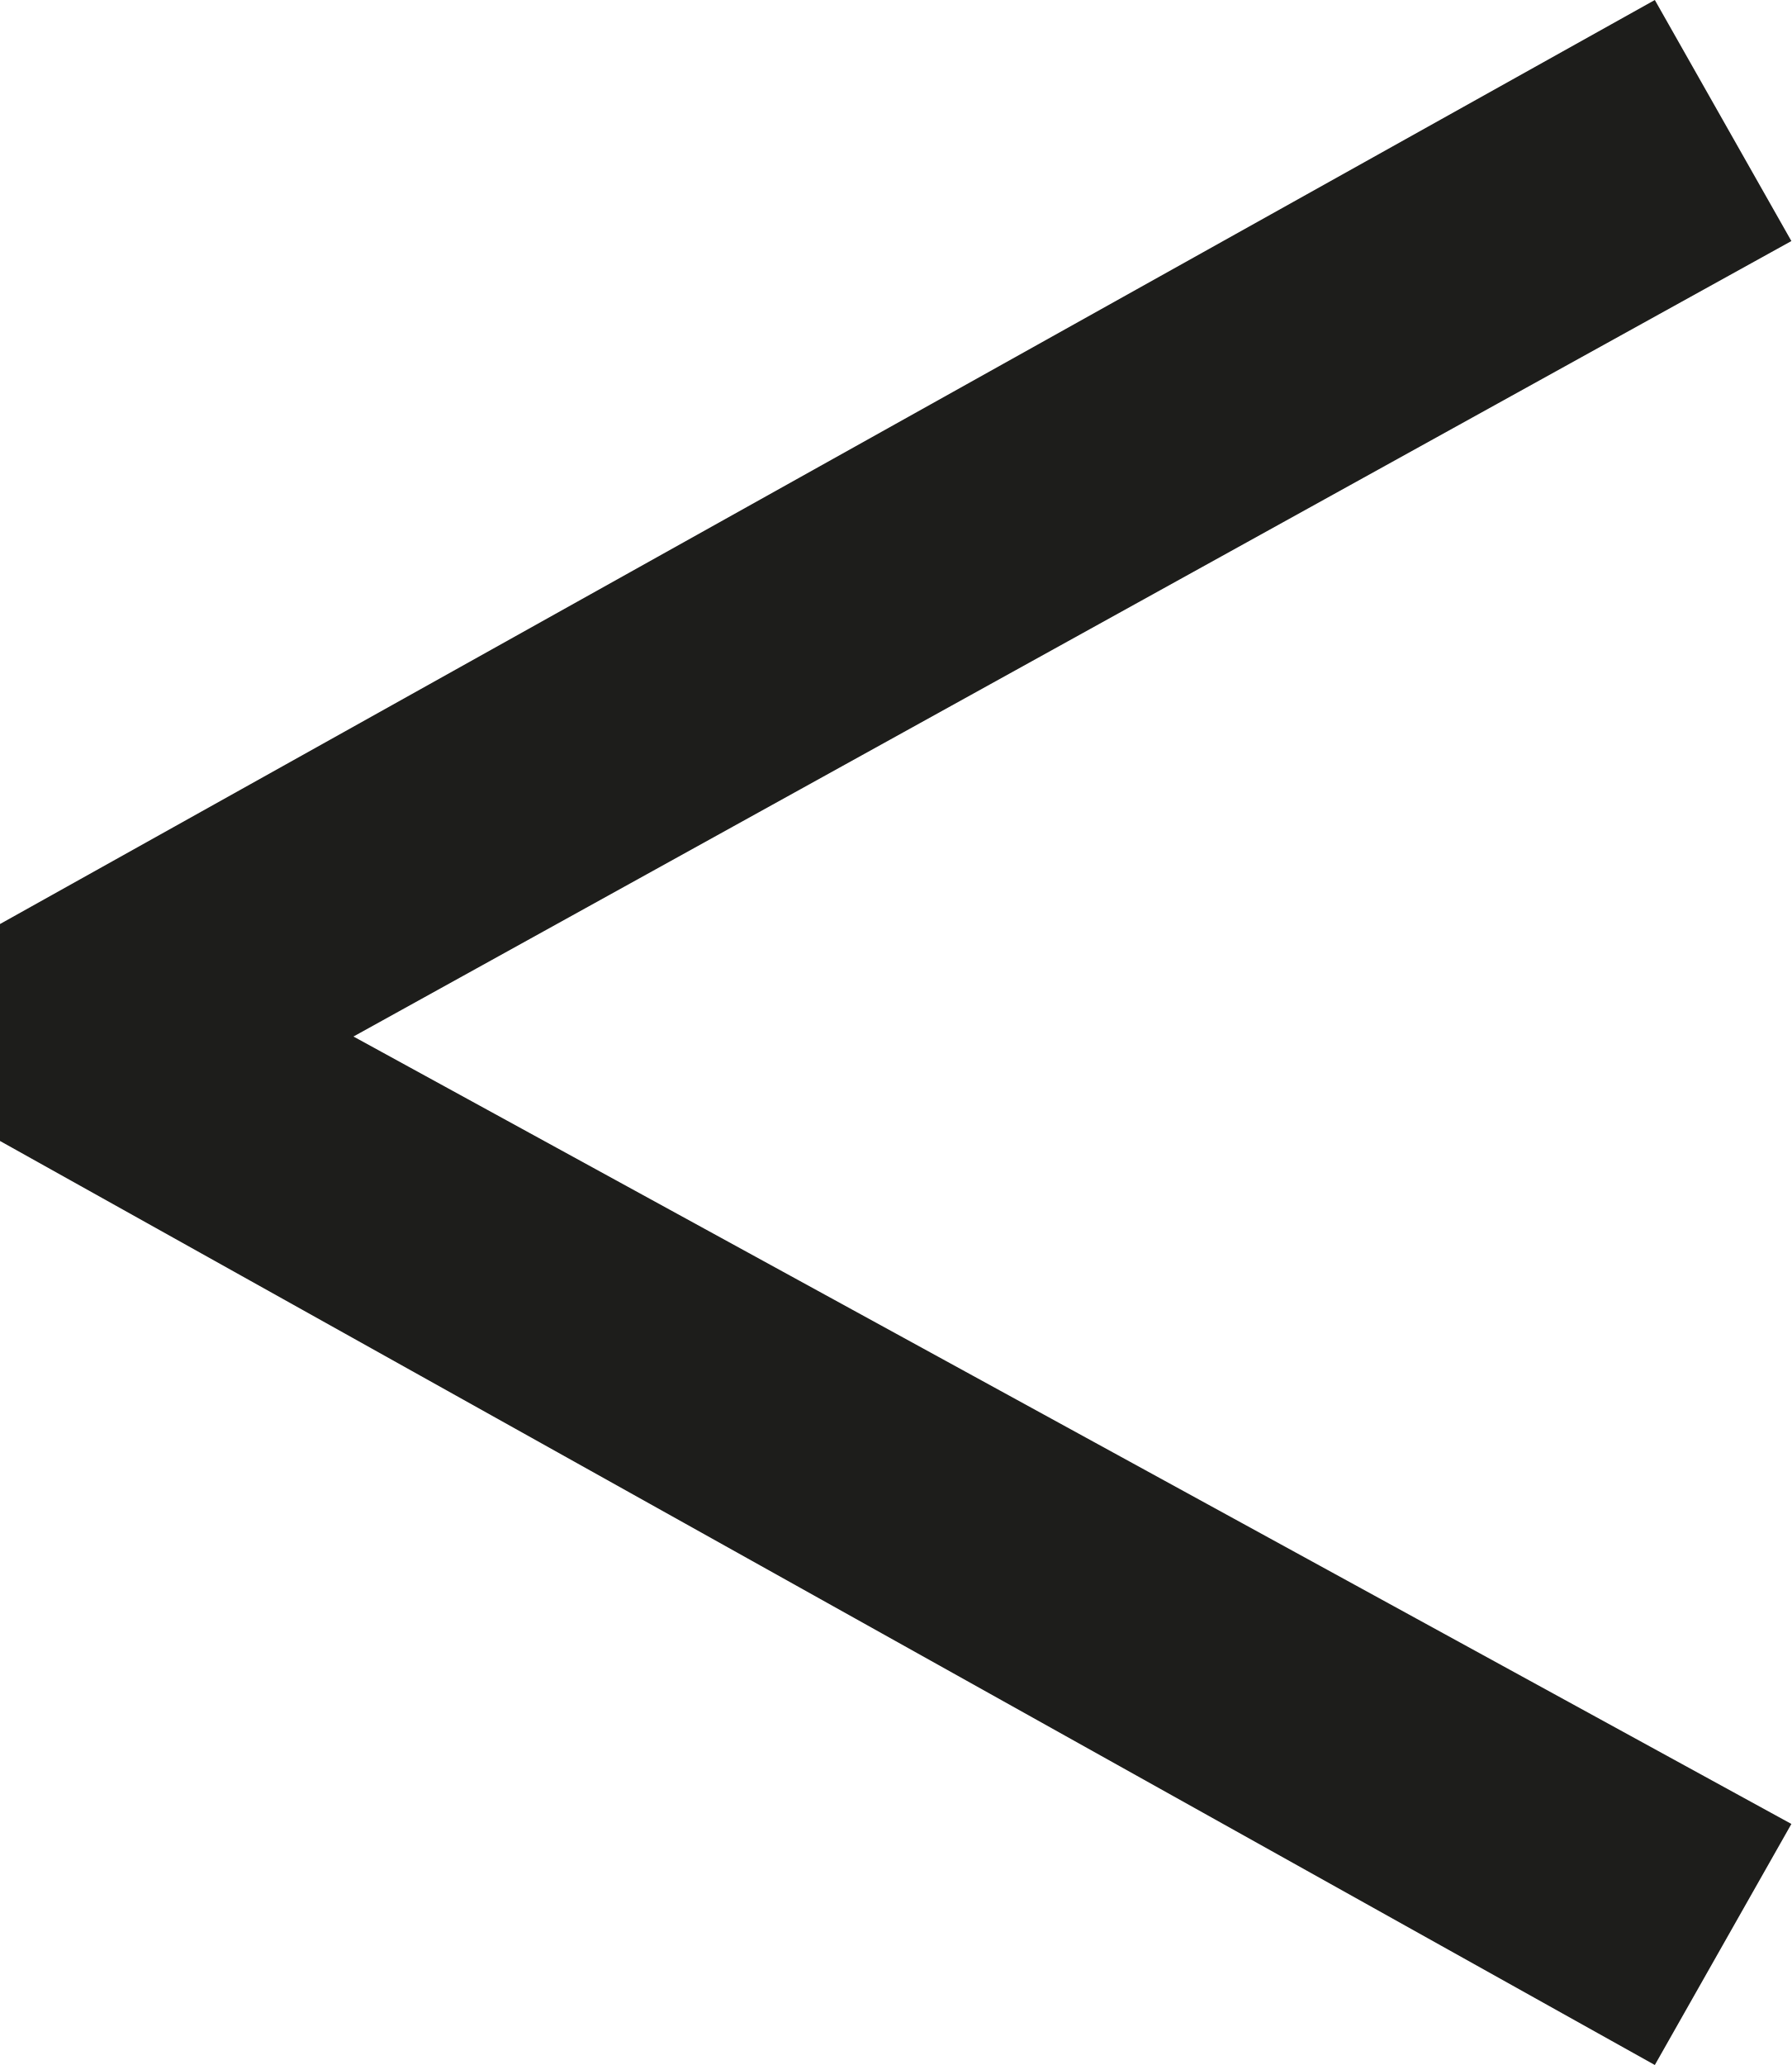
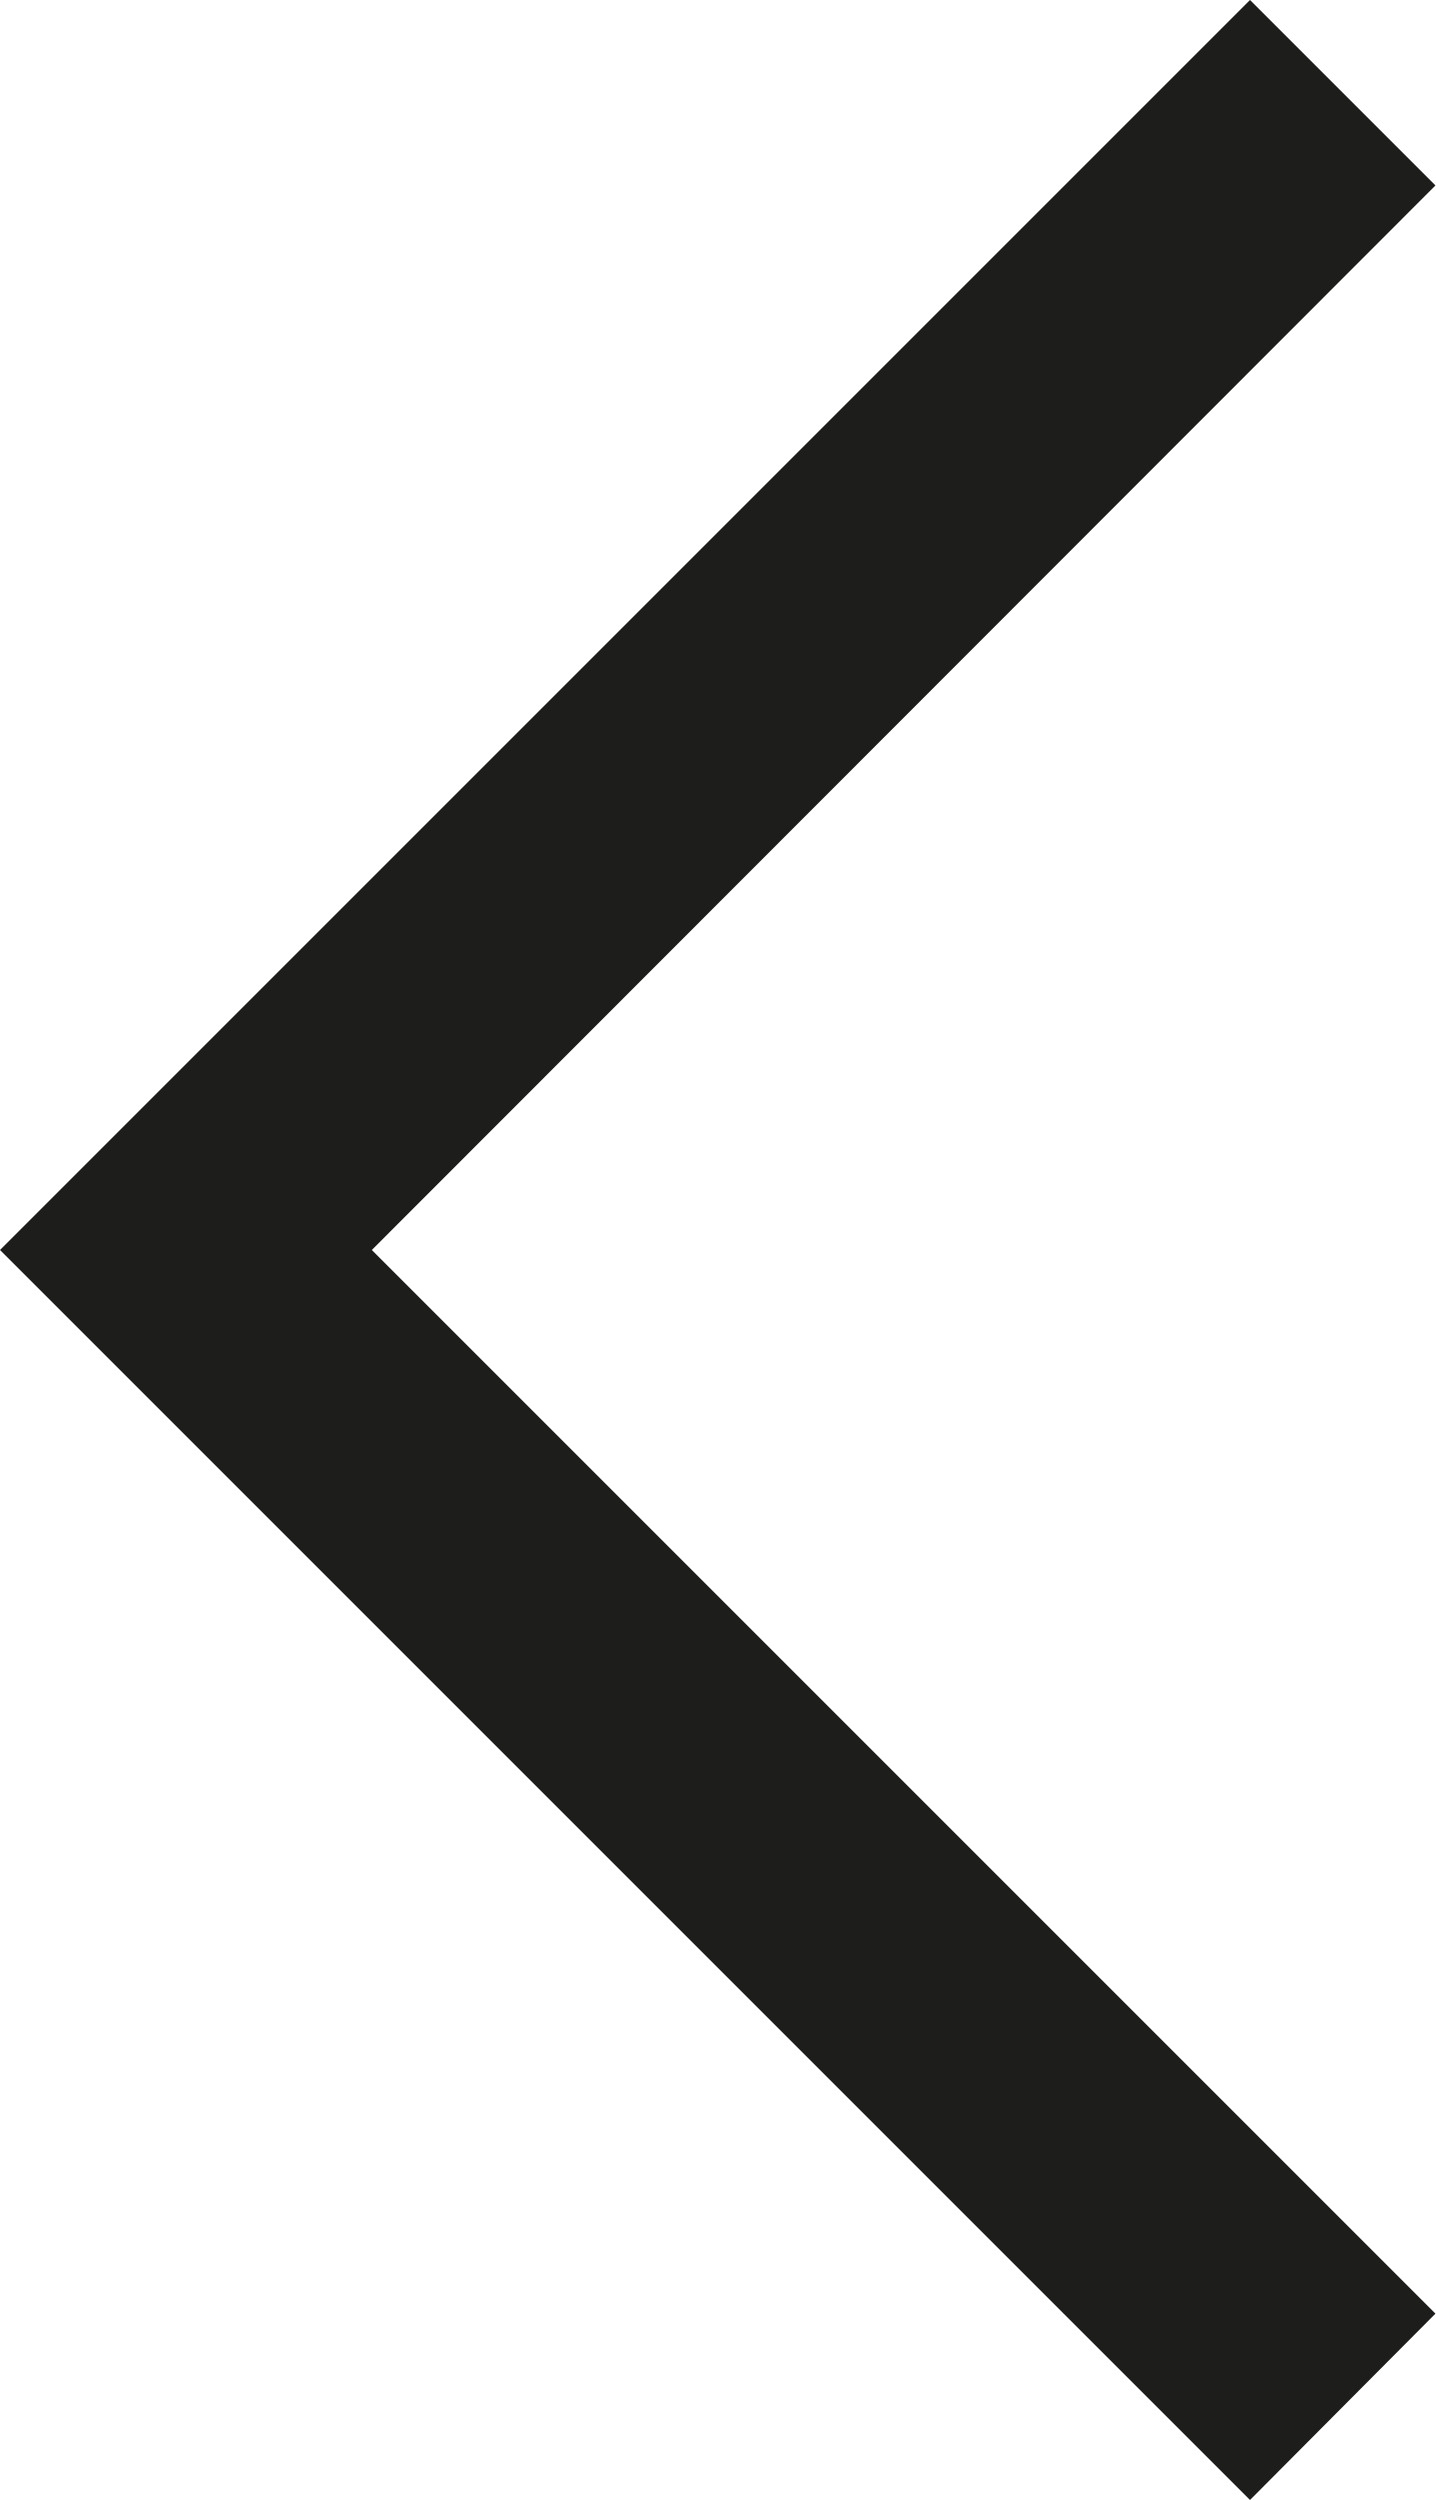
- <svg xmlns="http://www.w3.org/2000/svg" version="1.1" id="Vrstva_1" x="0px" y="0px" viewBox="0 0 22.3 25.7" style="enable-background:new 0 0 22.3 25.7;" xml:space="preserve">
-   <style type="text/css">
- 	.st0{fill:#1D1D1B;}
- </style>
-   <path class="st0" d="M4.4,12.9l17.9,9.8l-1.7,3L0,14.2v-2.7L20.6,0l1.7,3L4.4,12.9z" />
+ <svg xmlns="http://www.w3.org/2000/svg" viewBox="0 0 15.79 27.5">
+   <g id="Arrows_A_Lupa" data-name="Arrows A + Lupa">
+     <polygon points="15.79 2.04 13.75 0 0 13.75 13.75 27.5 15.79 25.45 4.09 13.75 15.79 2.04" style="fill: #1d1d1b" />
+   </g>
</svg>
